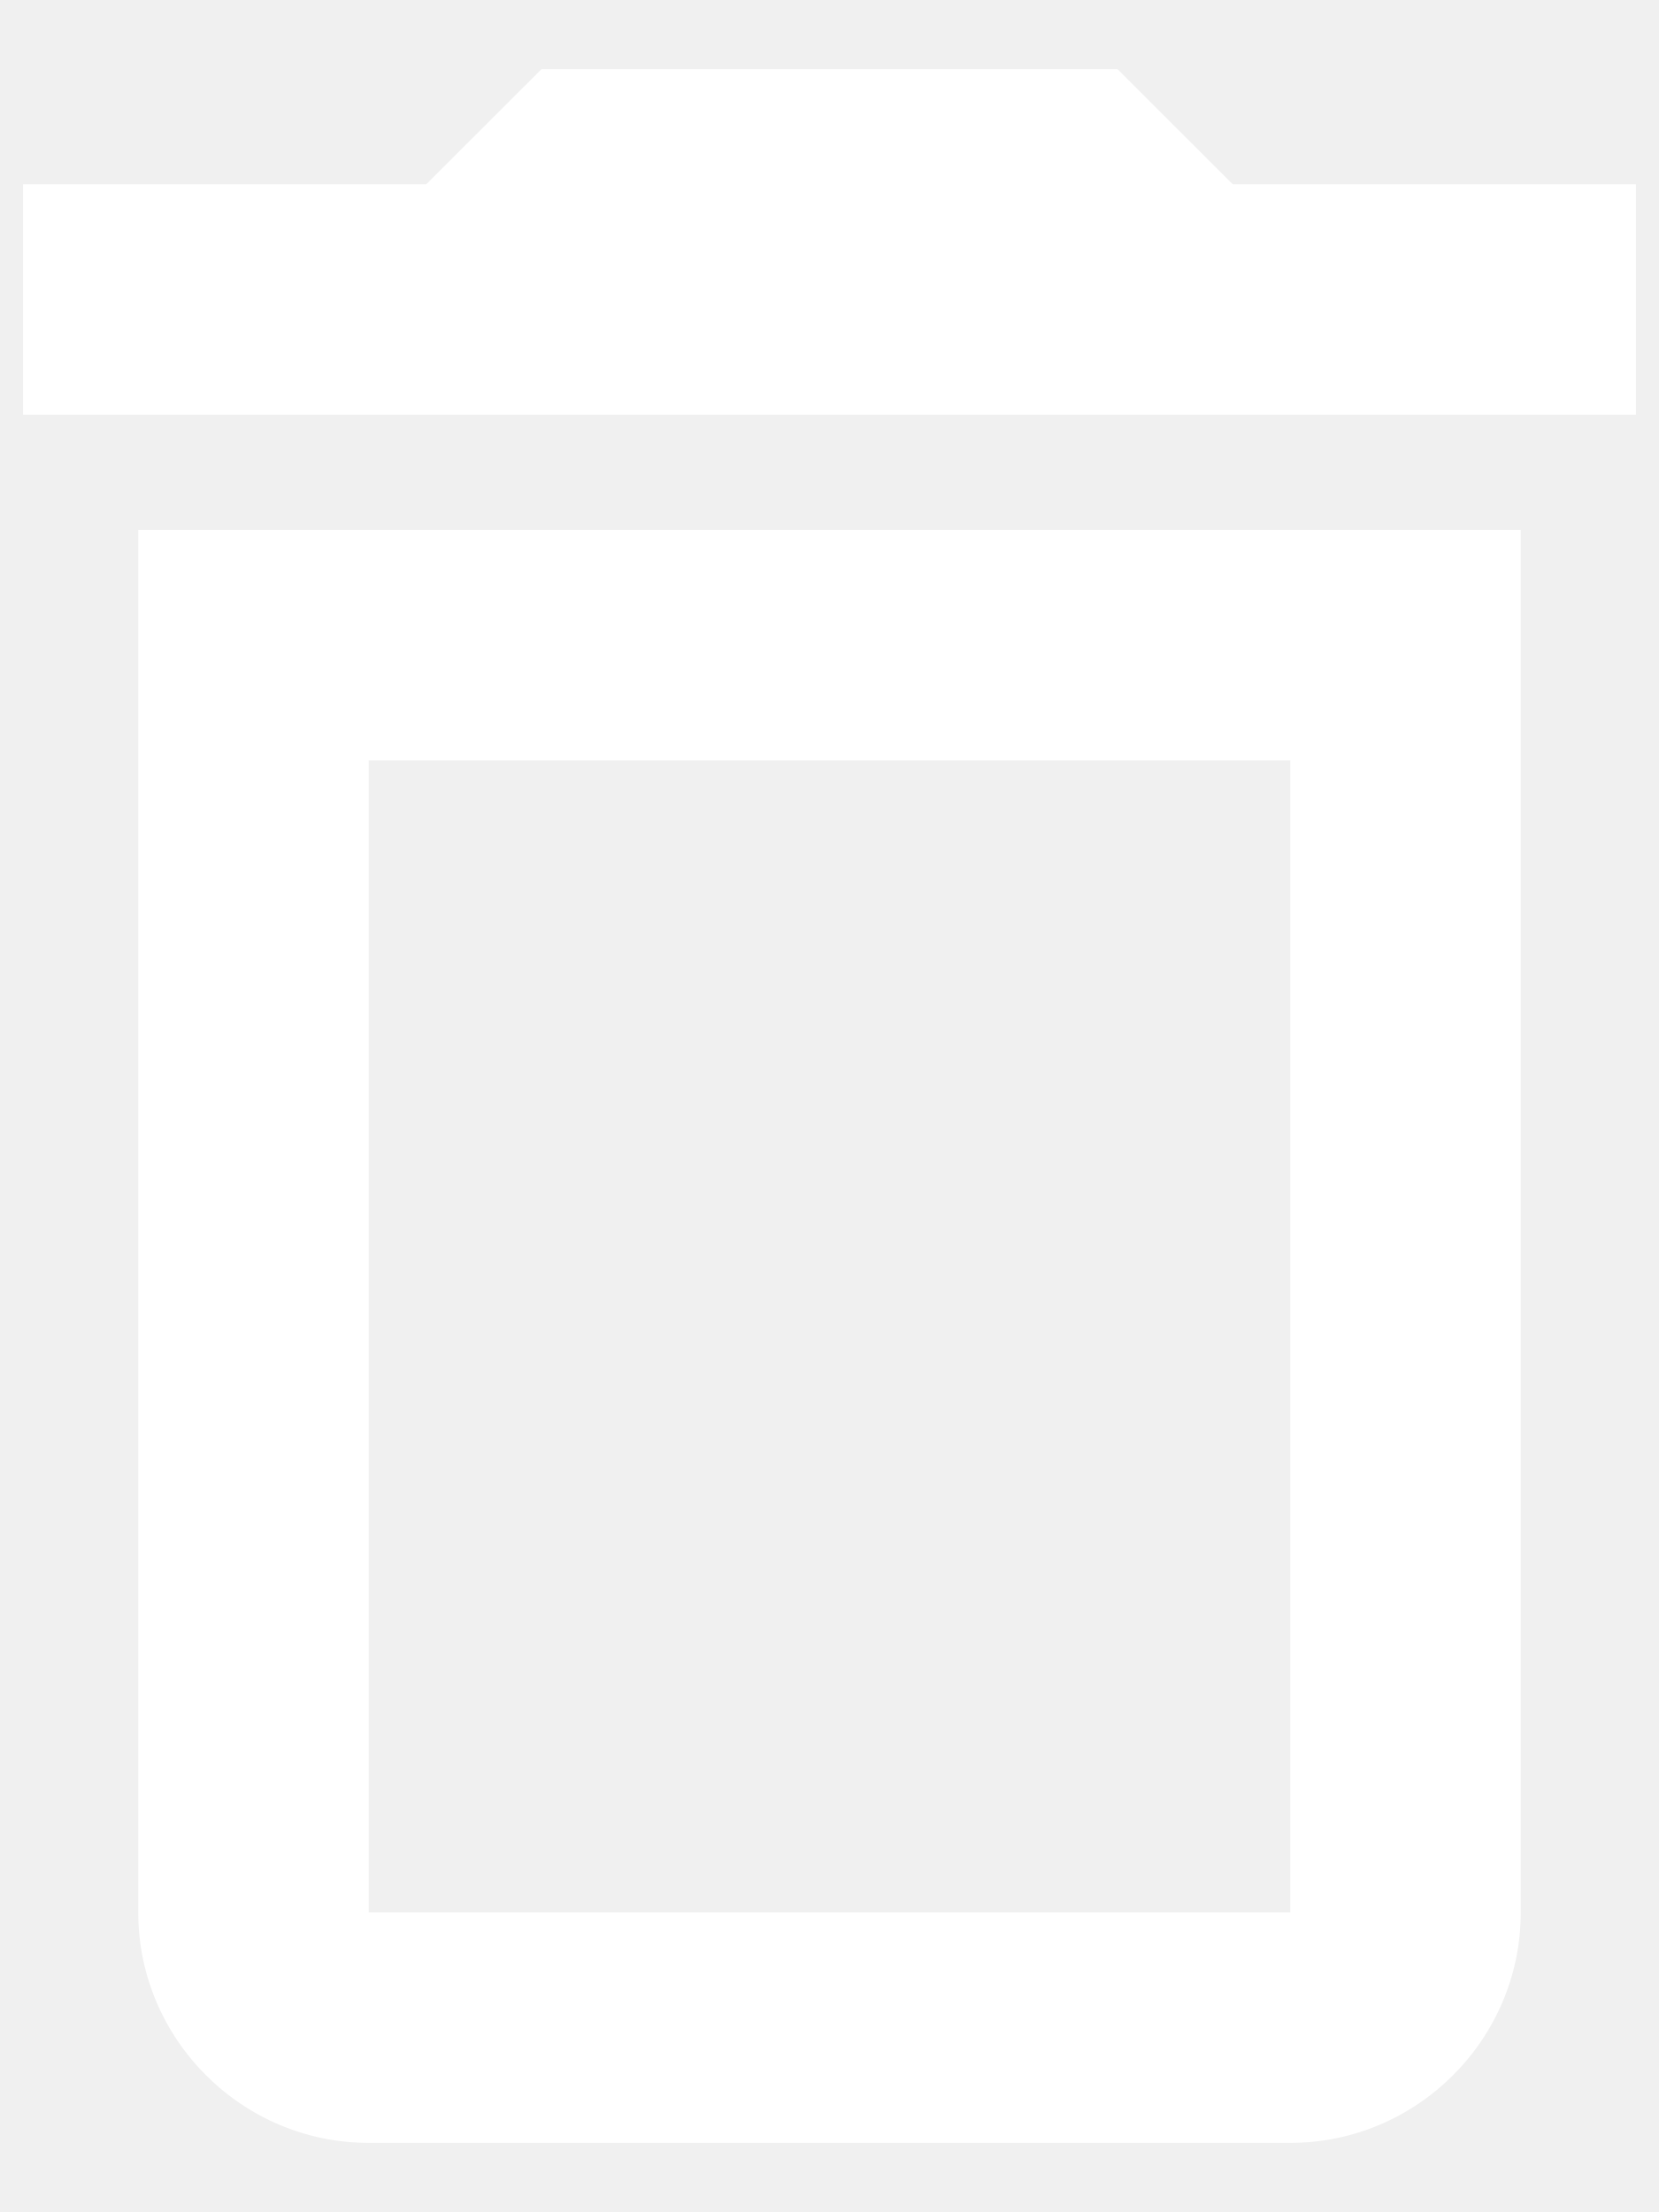
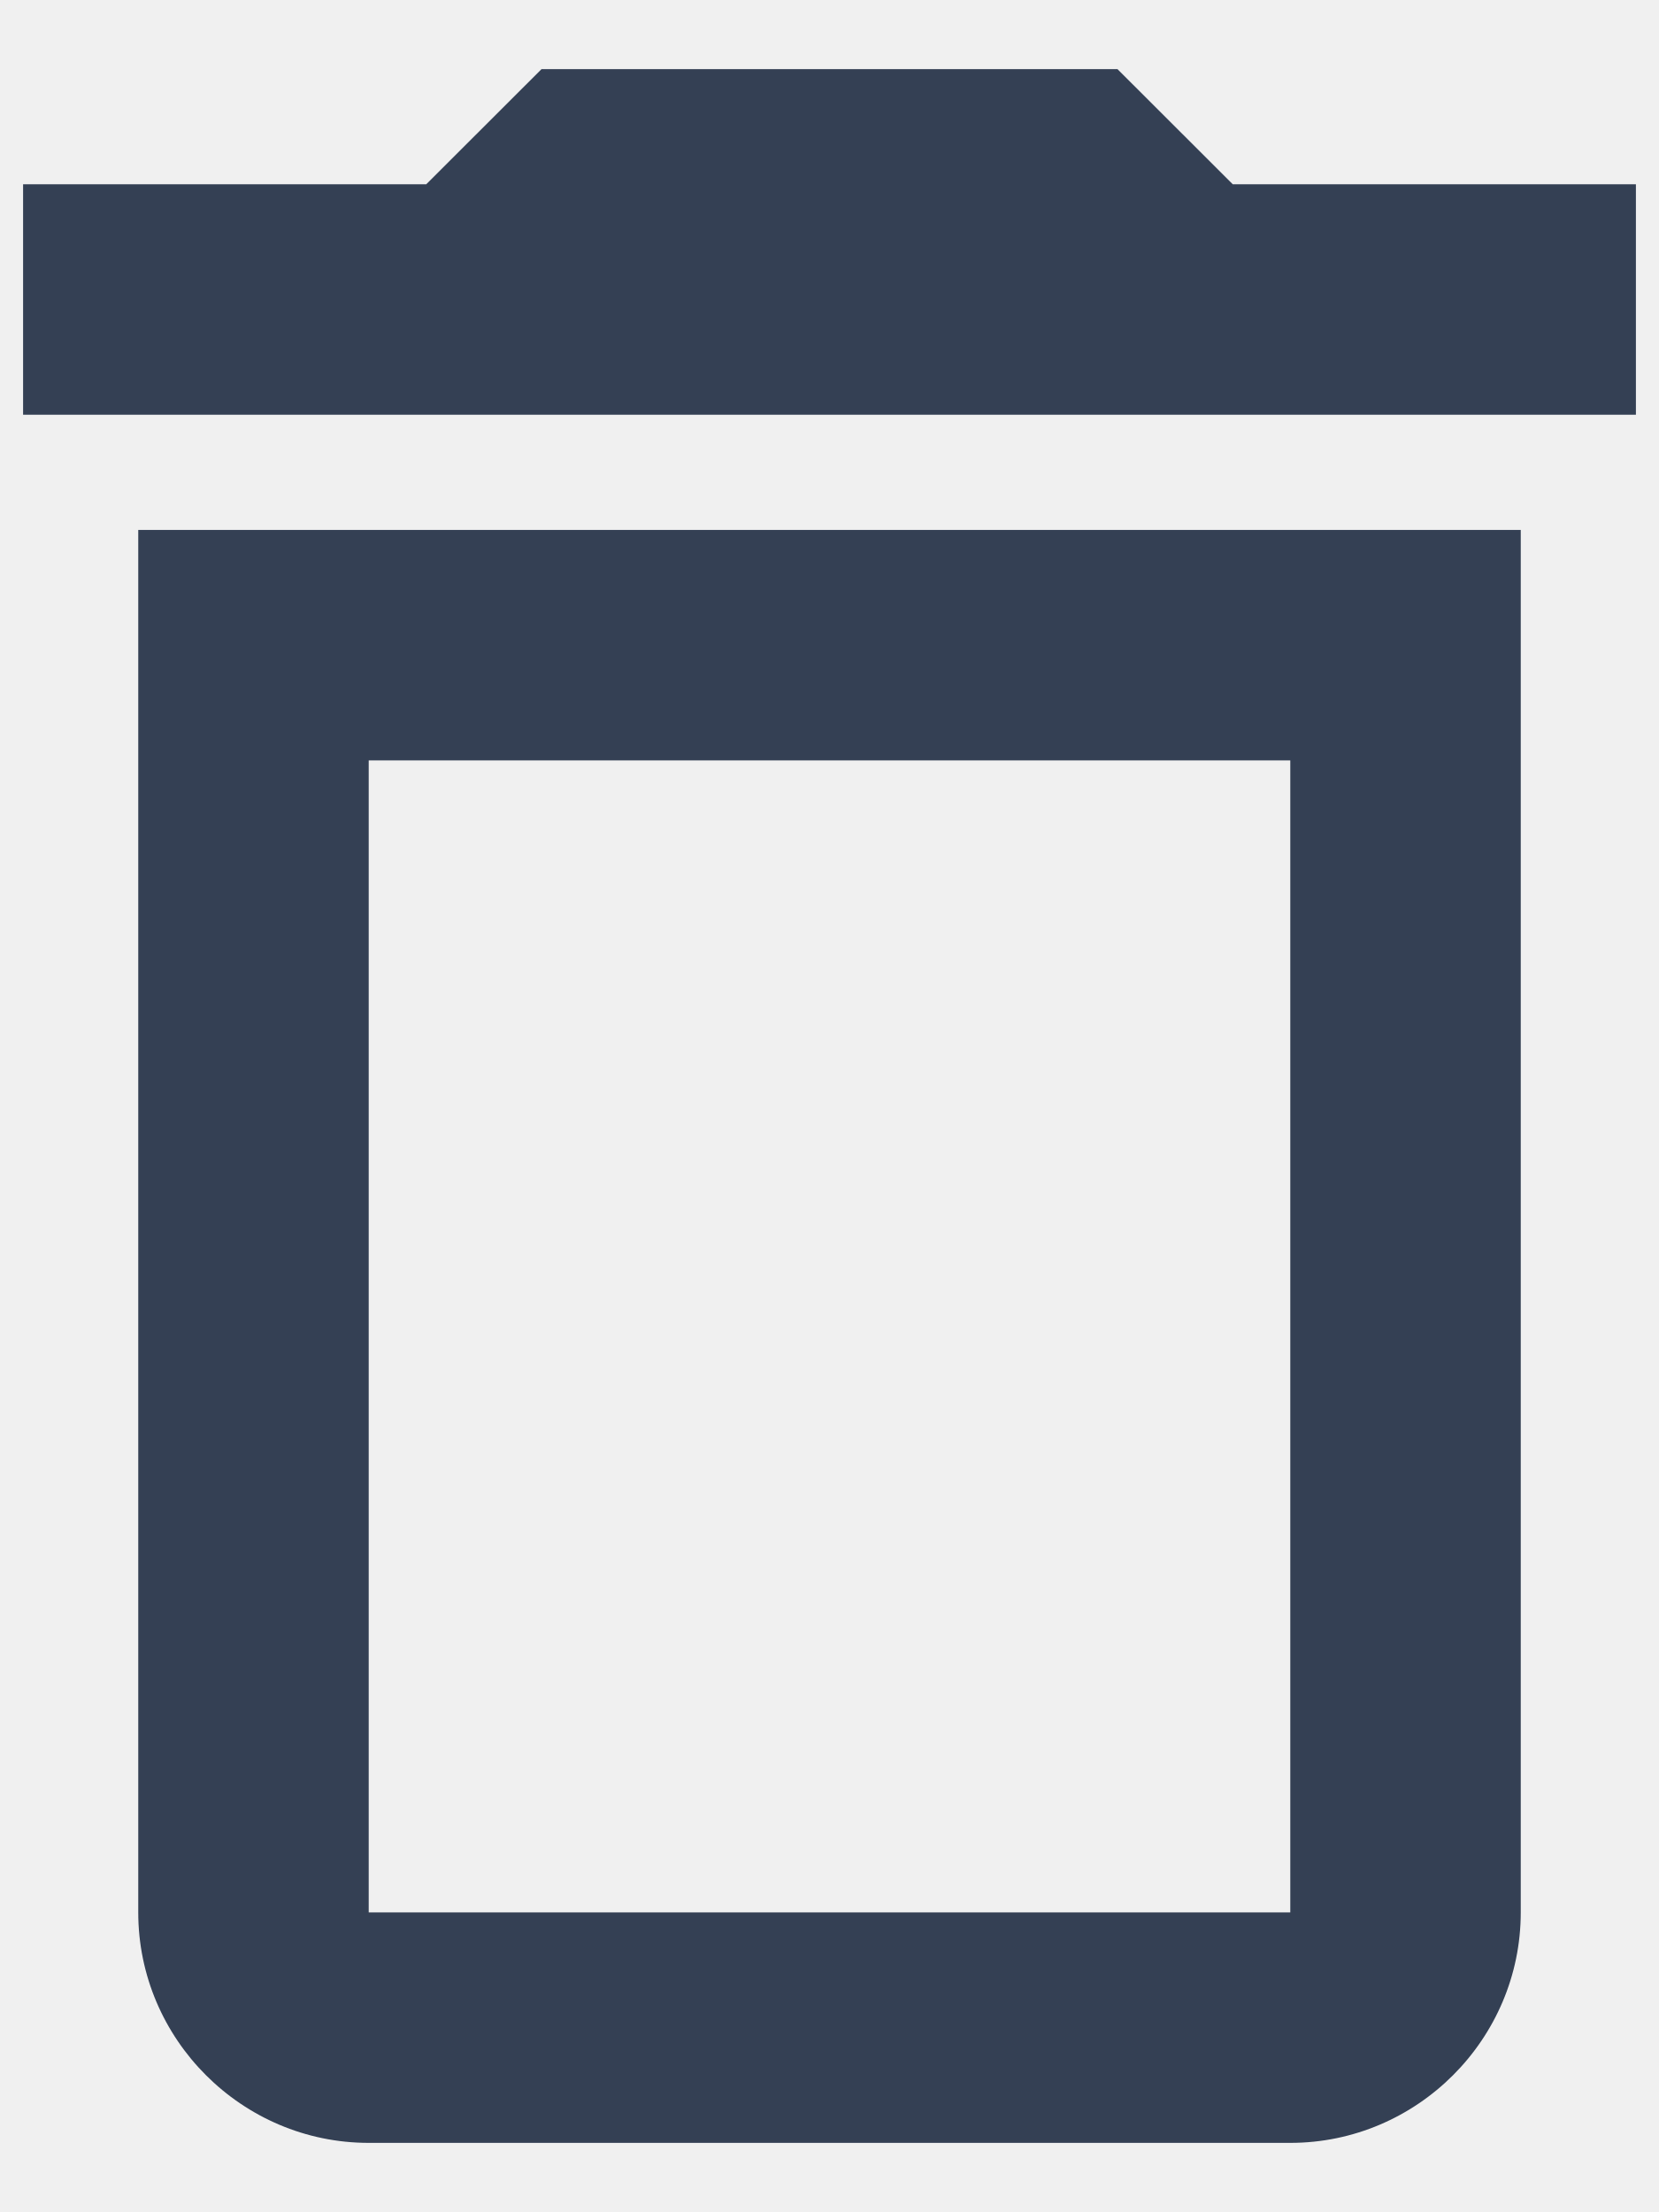
<svg xmlns="http://www.w3.org/2000/svg" width="12" height="16" viewBox="0 0 12 16" fill="none">
-   <path d="M9.333 5.5V13.833H2.667V5.5H9.333ZM8.083 0.5H3.917L3.083 1.333H0.167V3H11.833V1.333H8.917L8.083 0.5ZM11 3.833H1V13.833C1 14.75 1.75 15.5 2.667 15.5H9.333C10.25 15.5 11 14.75 11 13.833V3.833Z" fill="white" />
+   <path d="M9.333 5.5V13.833H2.667V5.5H9.333ZM8.083 0.5H3.917L3.083 1.333H0.167V3H11.833V1.333H8.917L8.083 0.5ZM11 3.833H1V13.833C1 14.75 1.75 15.5 2.667 15.5H9.333C10.25 15.5 11 14.75 11 13.833V3.833Z" fill="#344054" />
</svg>
